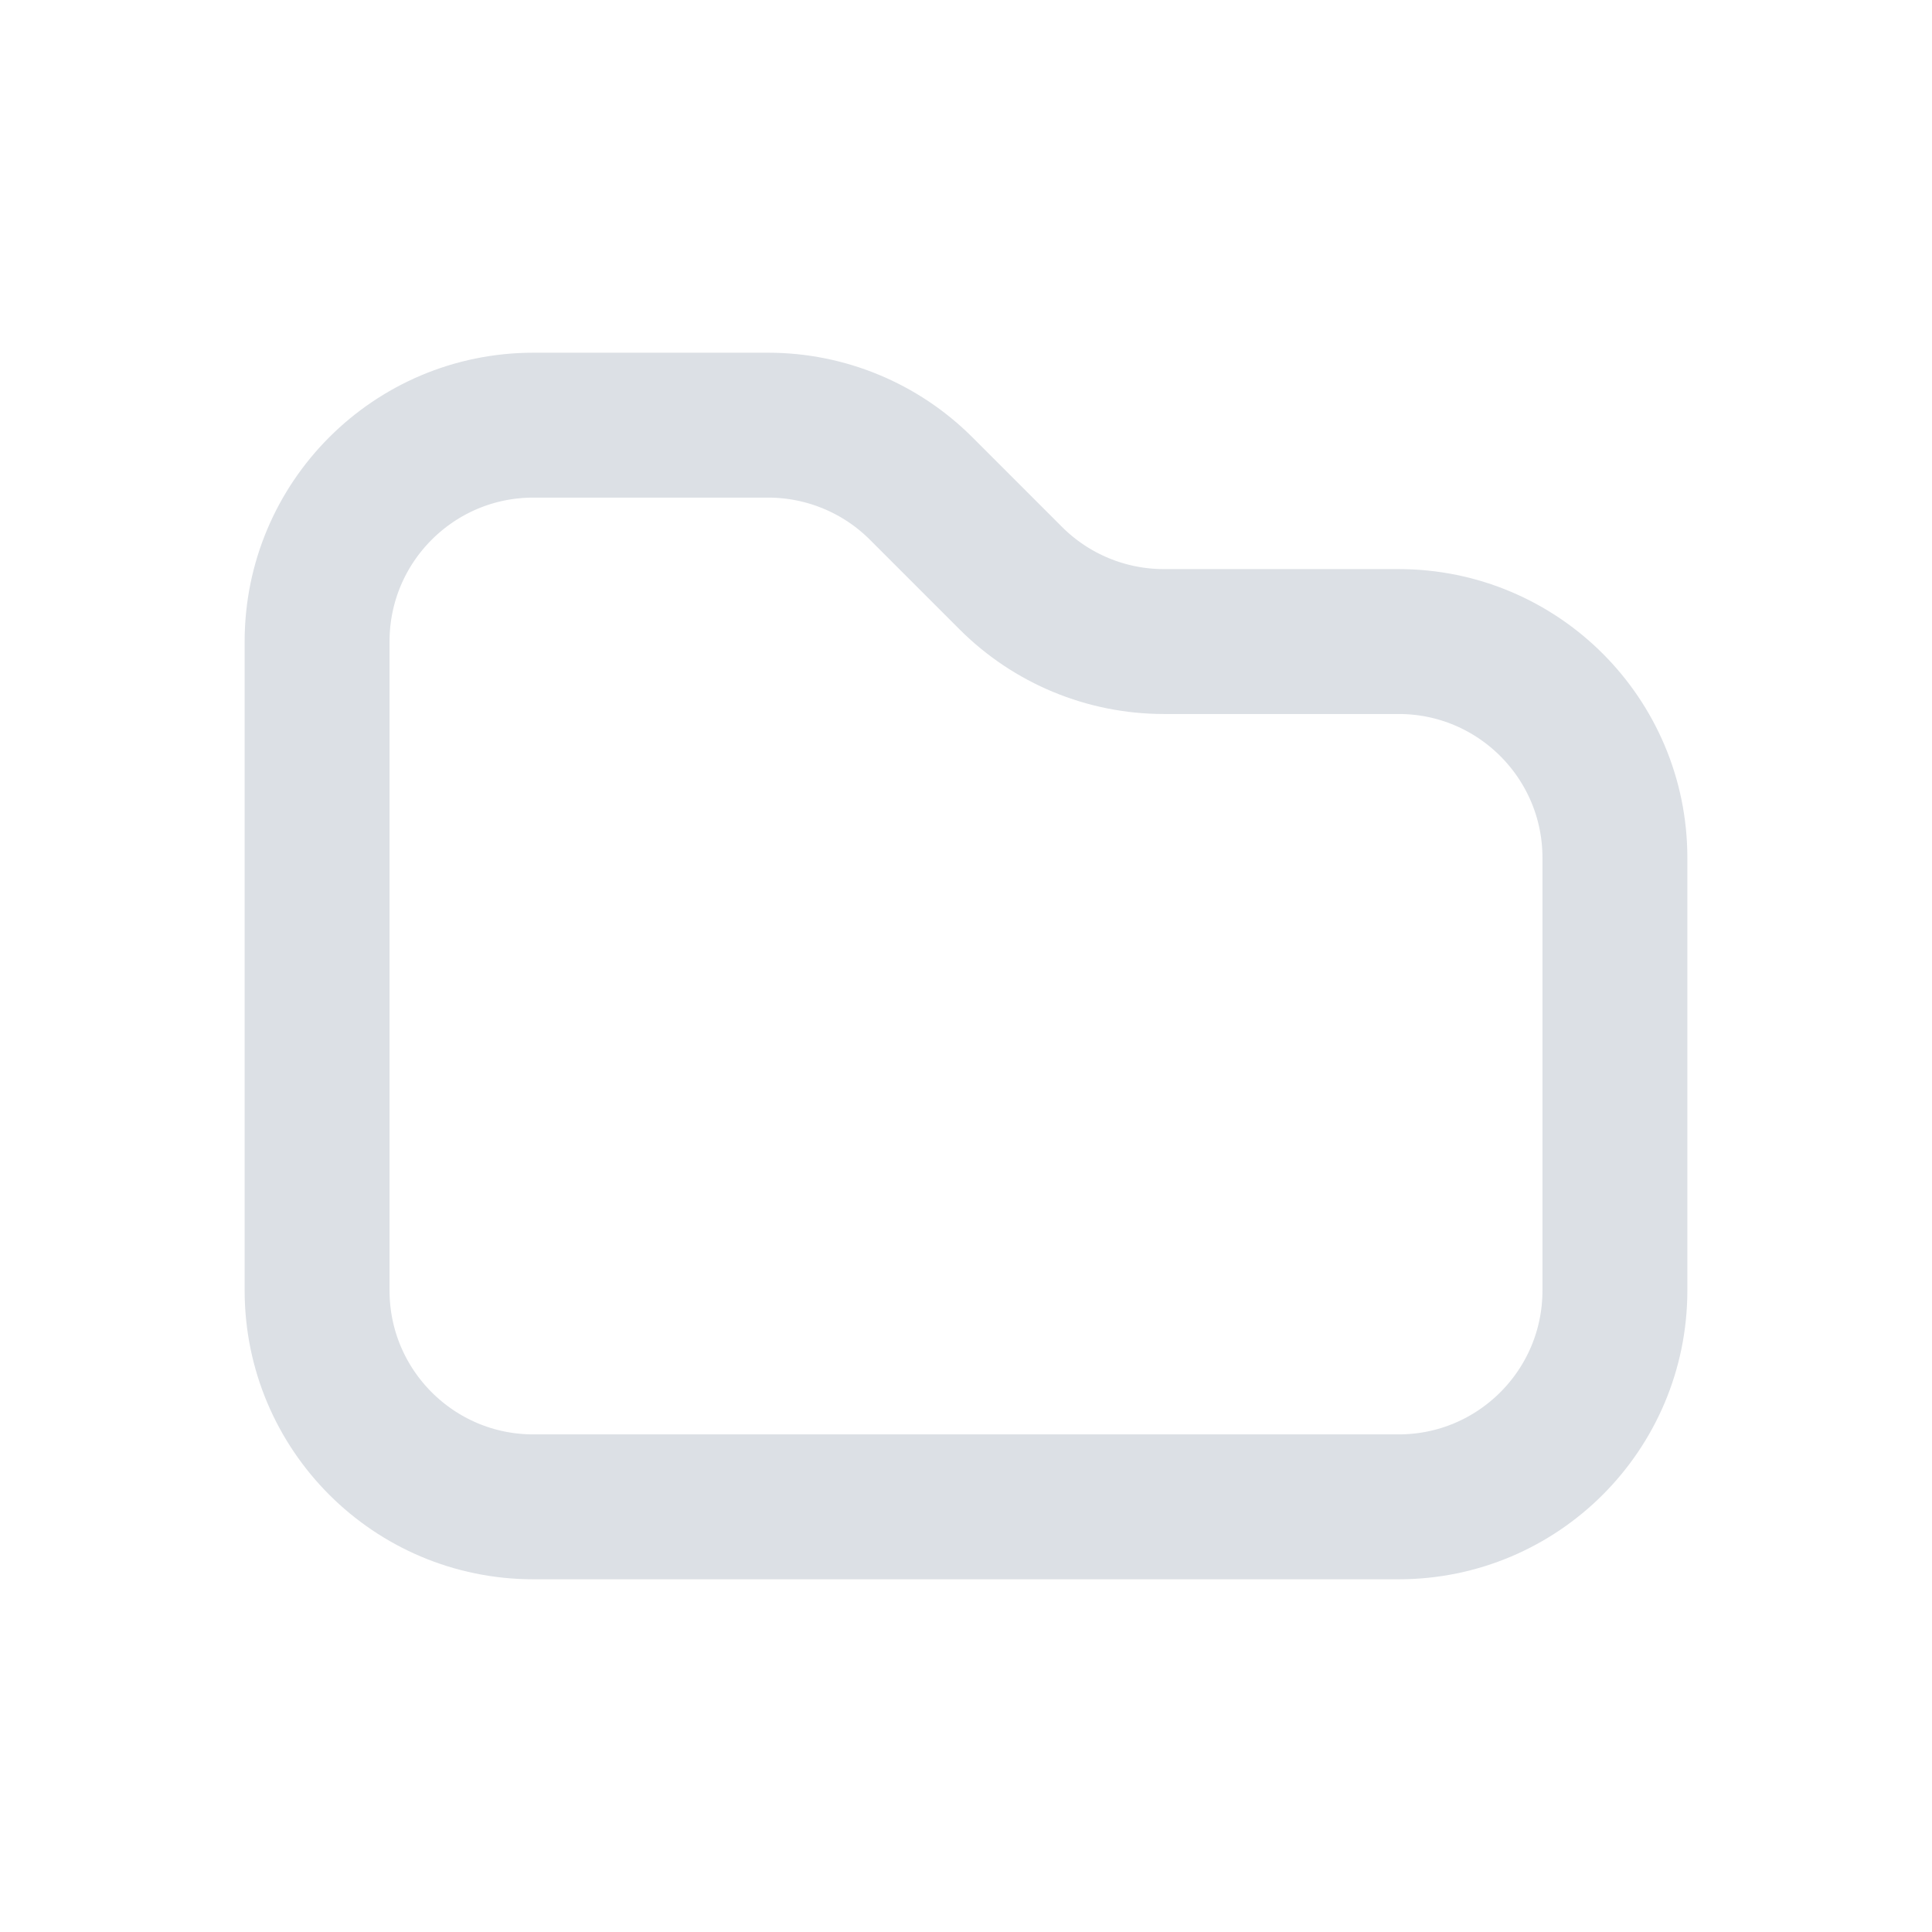
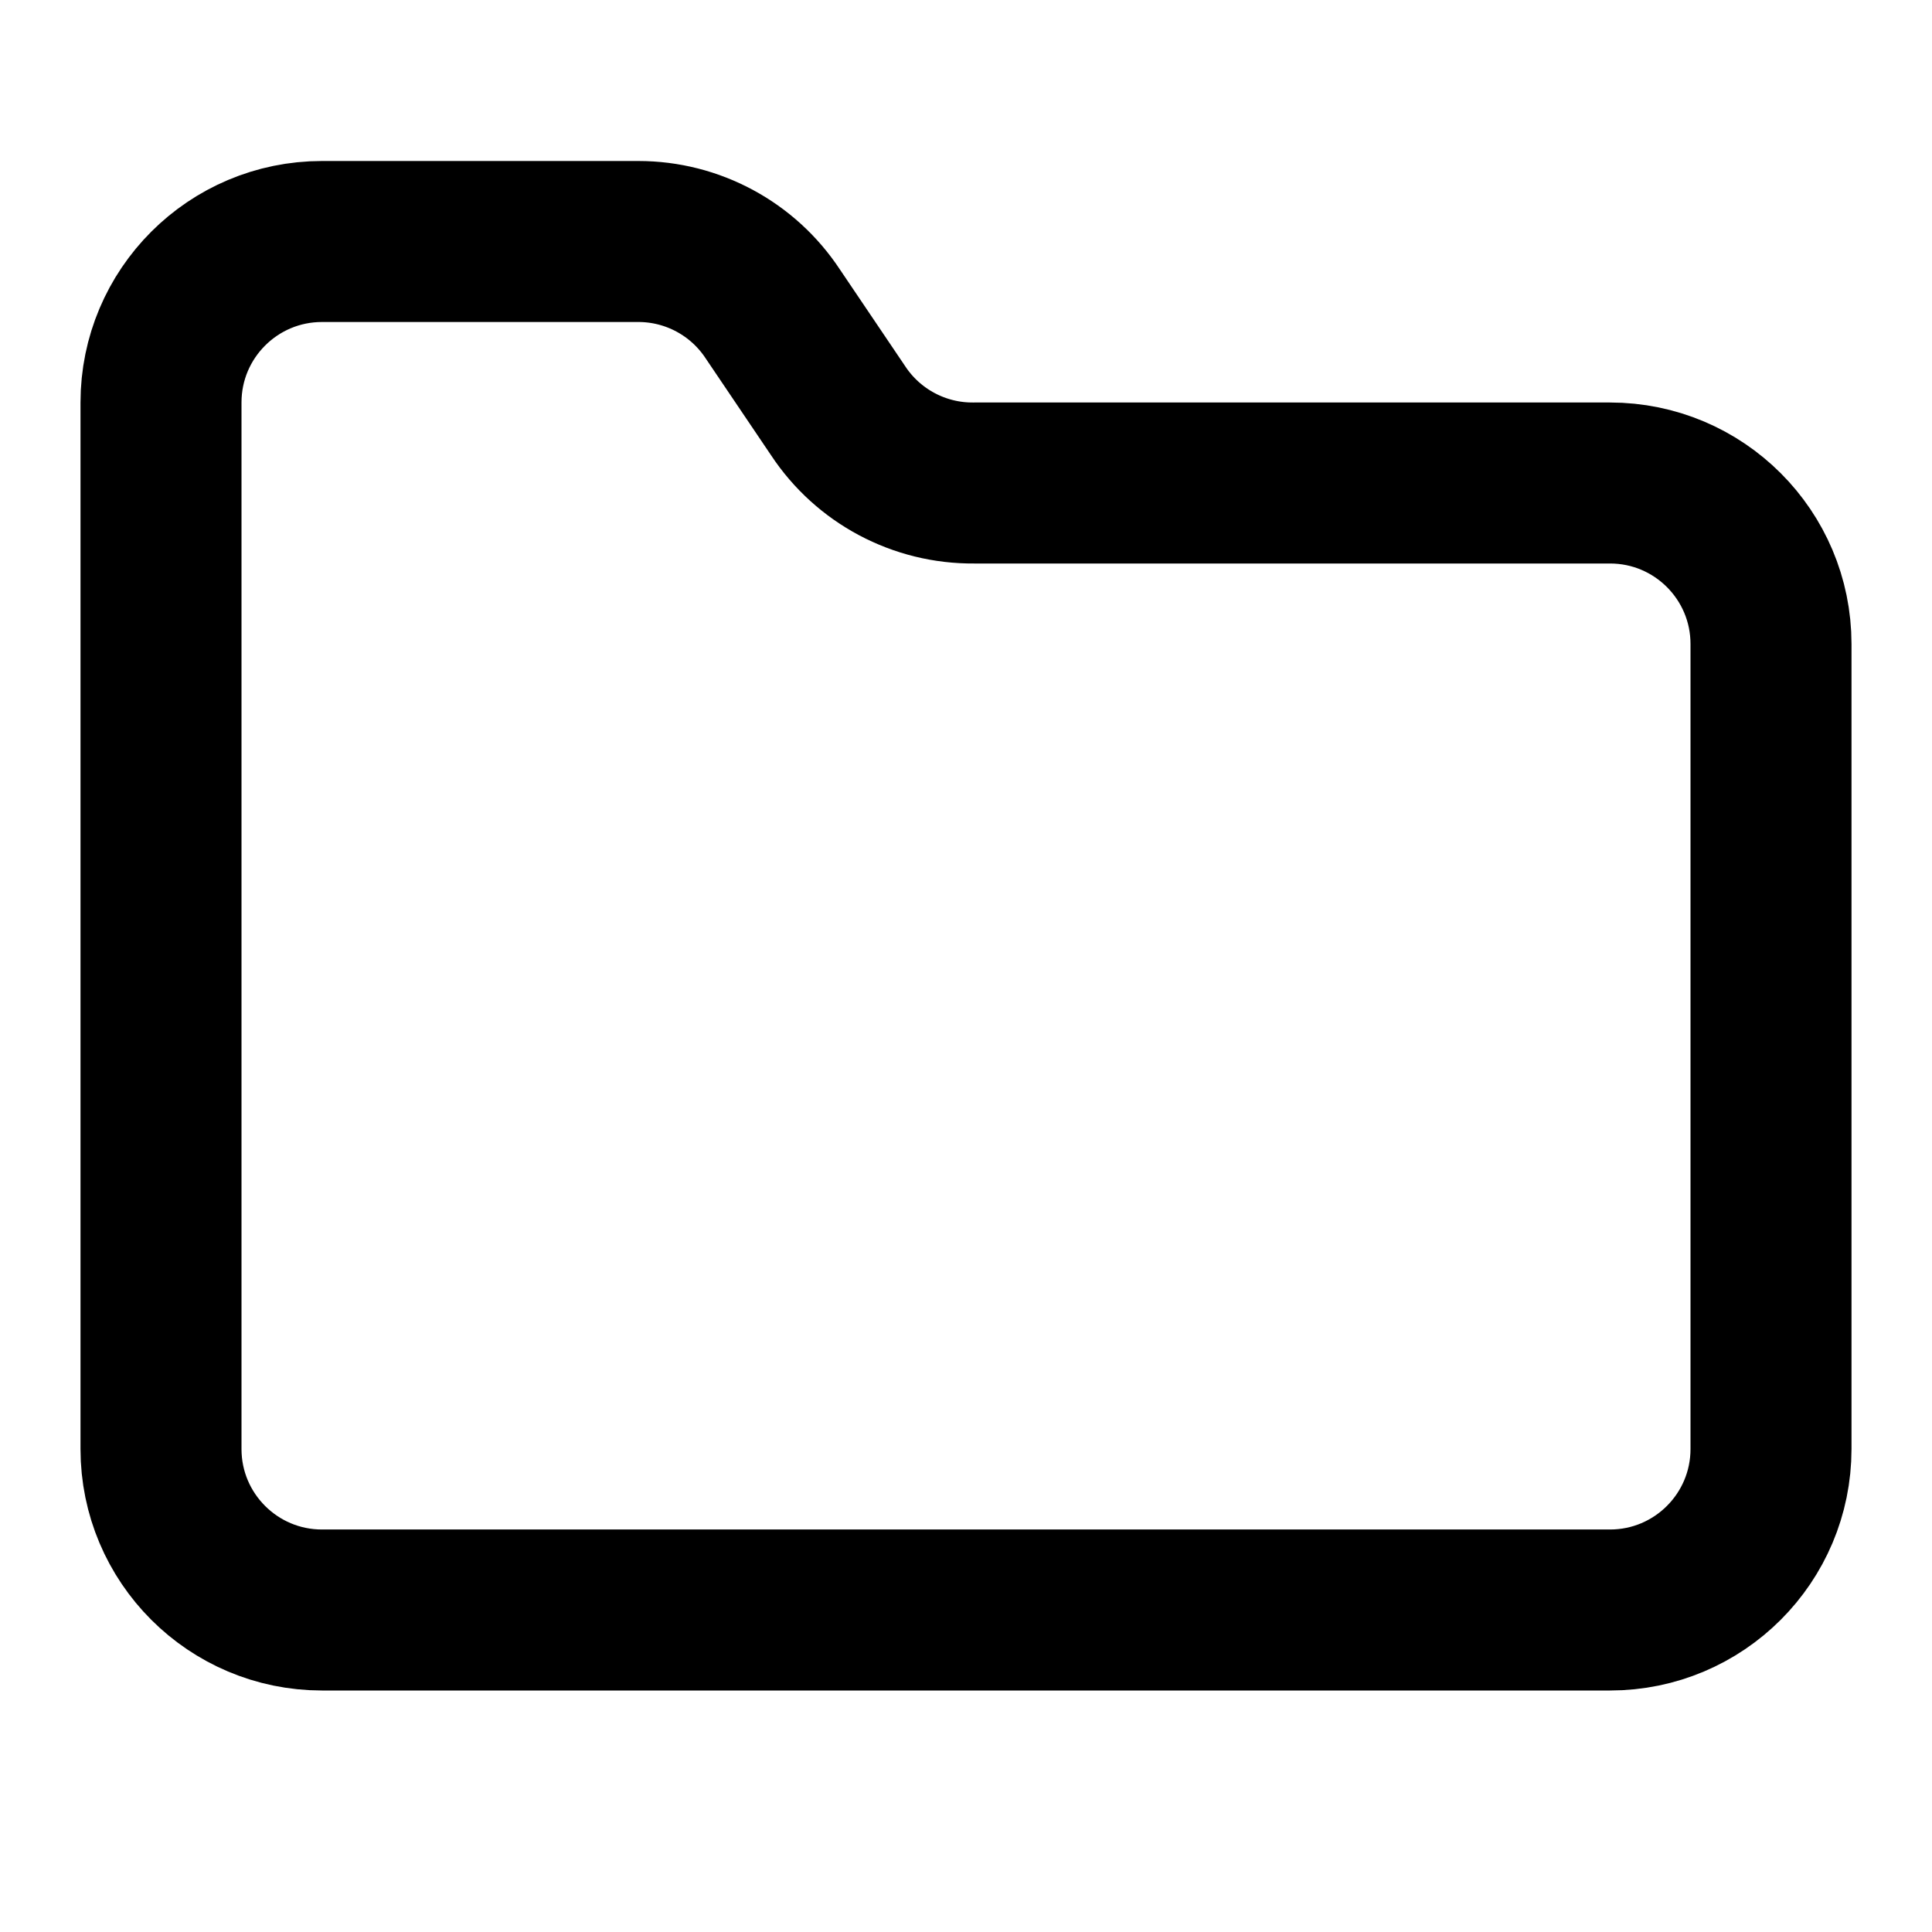
- <svg xmlns="http://www.w3.org/2000/svg" width="16" height="16" viewBox="0 0 16 16" fill="none">
-   <path d="M4.417 12.479H6.209H11.583C12.572 12.479 13.374 11.677 13.374 10.687V7.552V7.104C13.374 6.115 12.572 5.313 11.583 5.313H9.638C9.163 5.313 8.707 5.124 8.371 4.788L7.629 4.046C7.293 3.71 6.837 3.521 6.362 3.521H4.417C3.428 3.521 2.626 4.323 2.626 5.313V10.687C2.626 11.677 3.428 12.479 4.417 12.479Z" stroke="#DCE0E5" stroke-width="1.2" />
+ <svg xmlns="http://www.w3.org/2000/svg" class="lucide lucide-folder" width="24" height="24" viewBox="0 0 24 24" fill="none" stroke="currentColor" stroke-width="2" stroke-linecap="round" stroke-linejoin="round">
+   <path d="M20 20a2 2 0 0 0 2-2V8a2 2 0 0 0-2-2h-7.9a2 2 0 0 1-1.69-.9L9.6 3.9A2 2 0 0 0 7.93 3H4a2 2 0 0 0-2 2v13a2 2 0 0 0 2 2Z" />
</svg>
